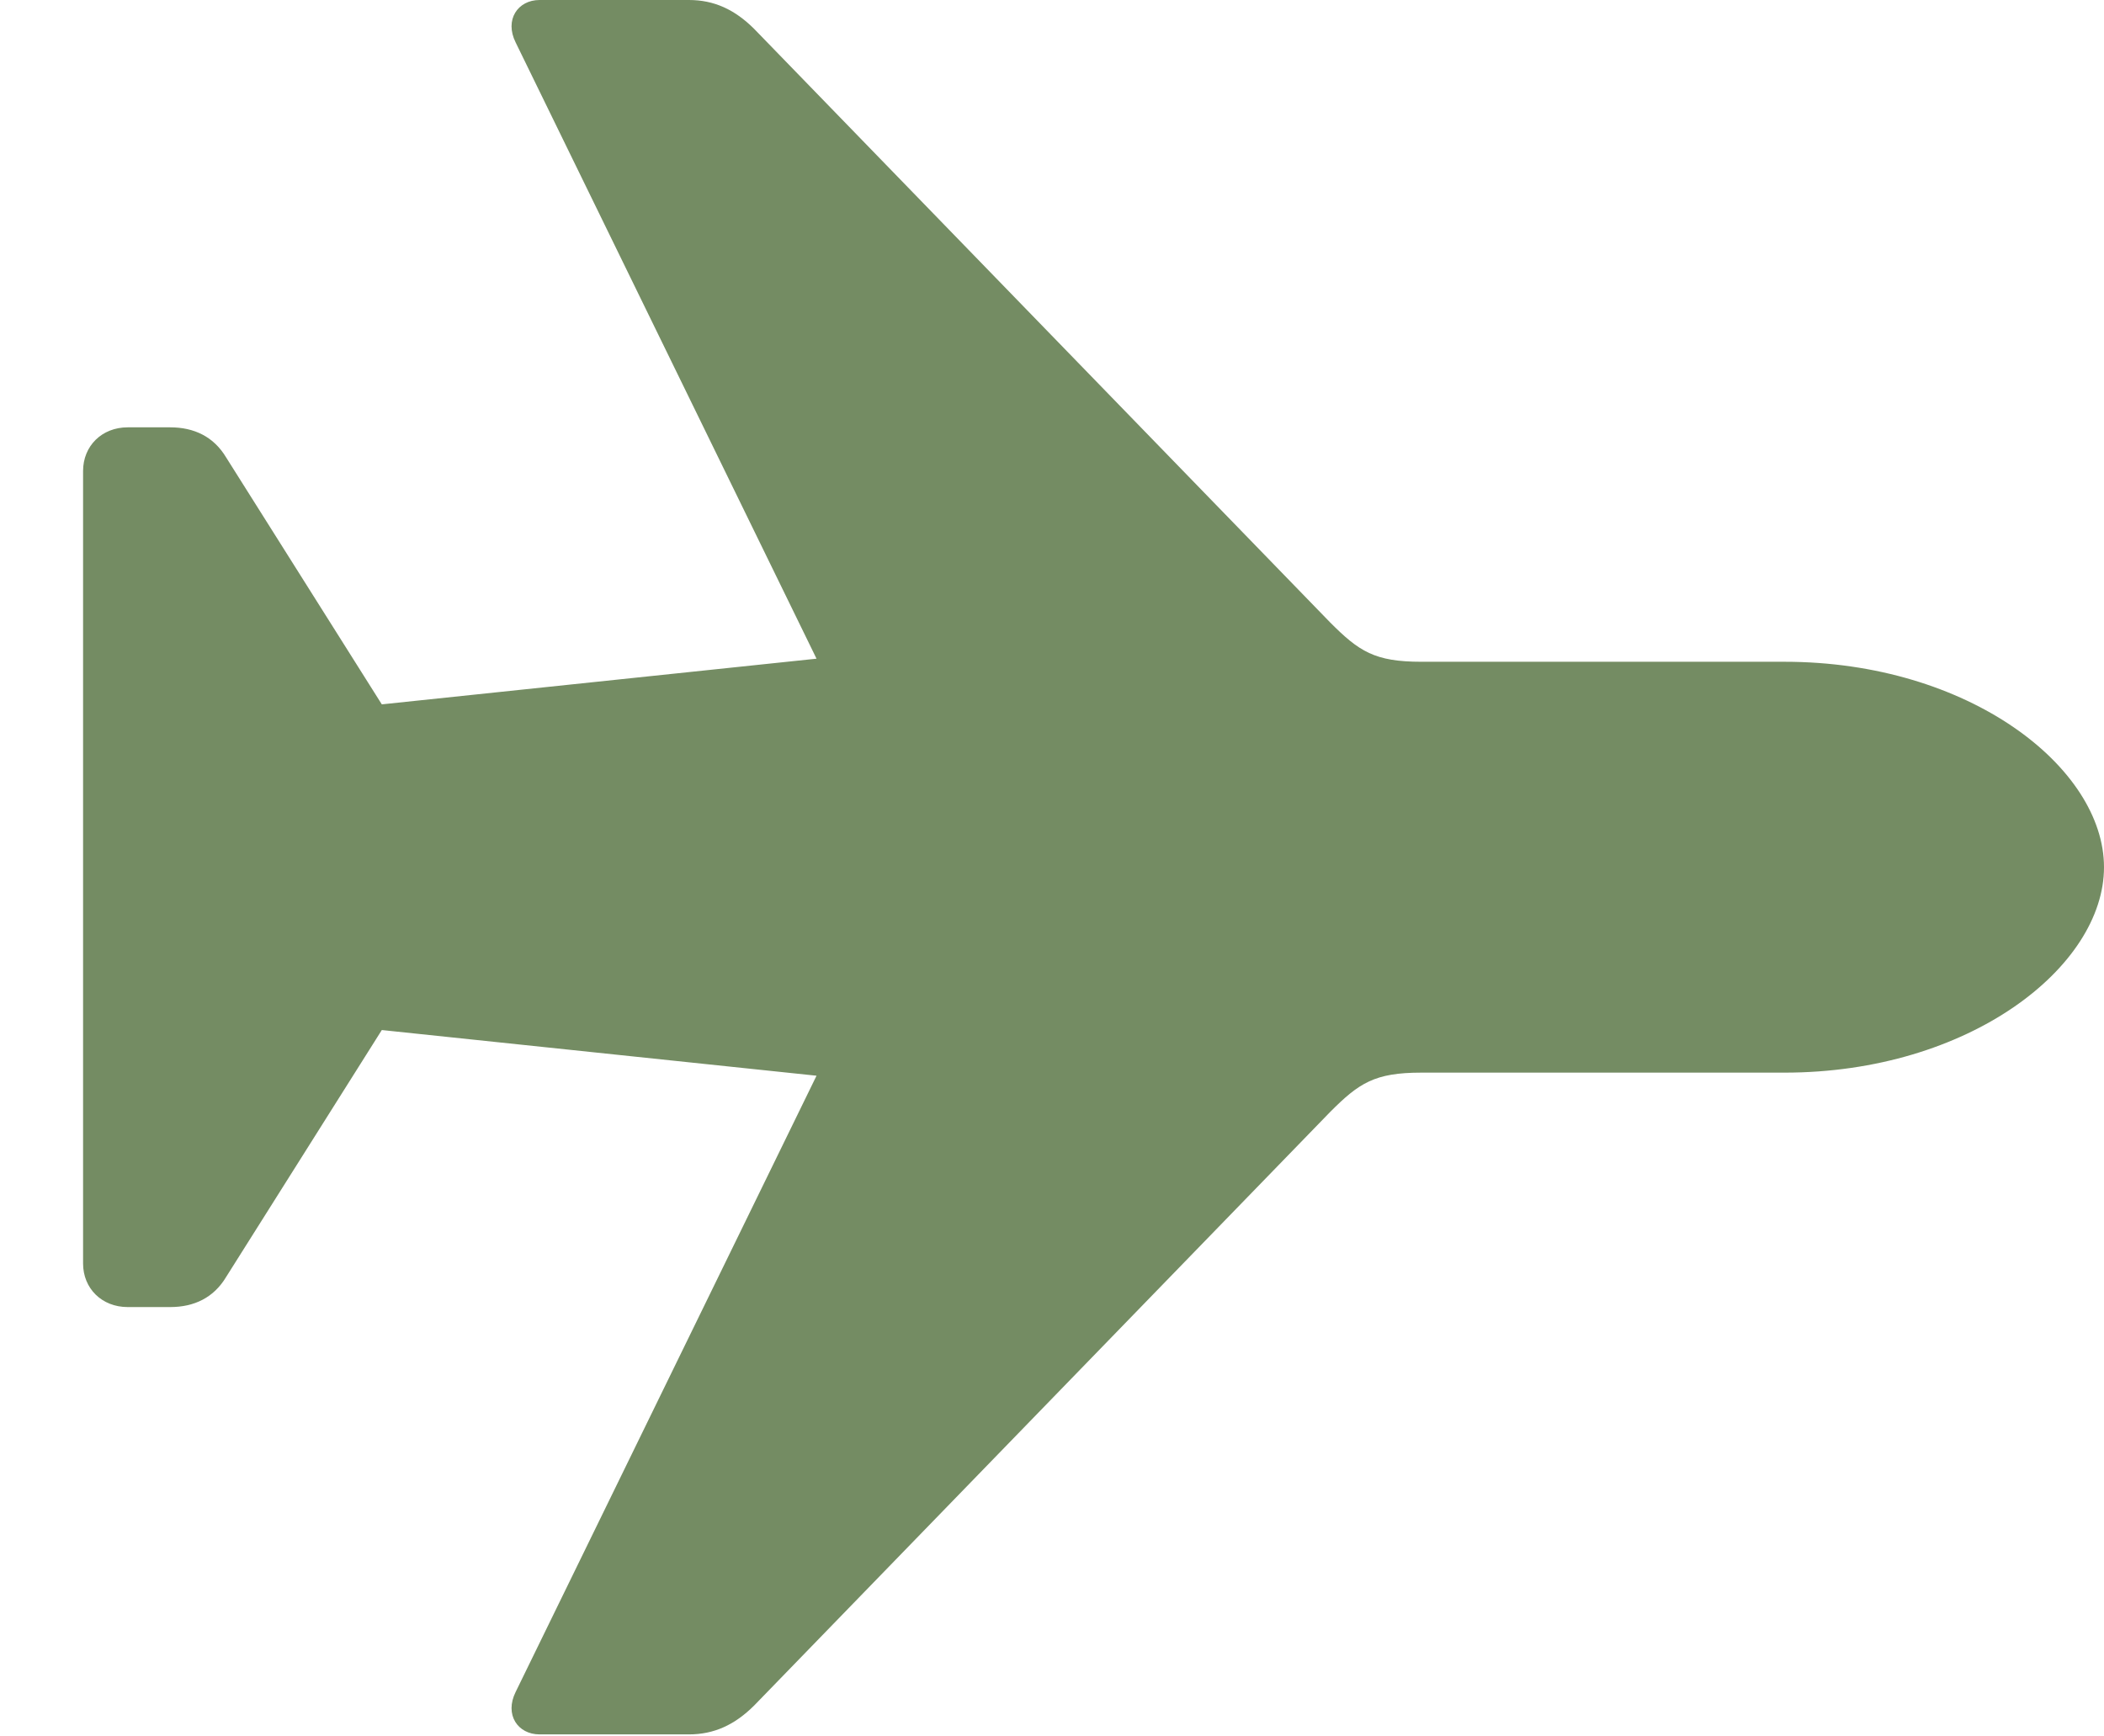
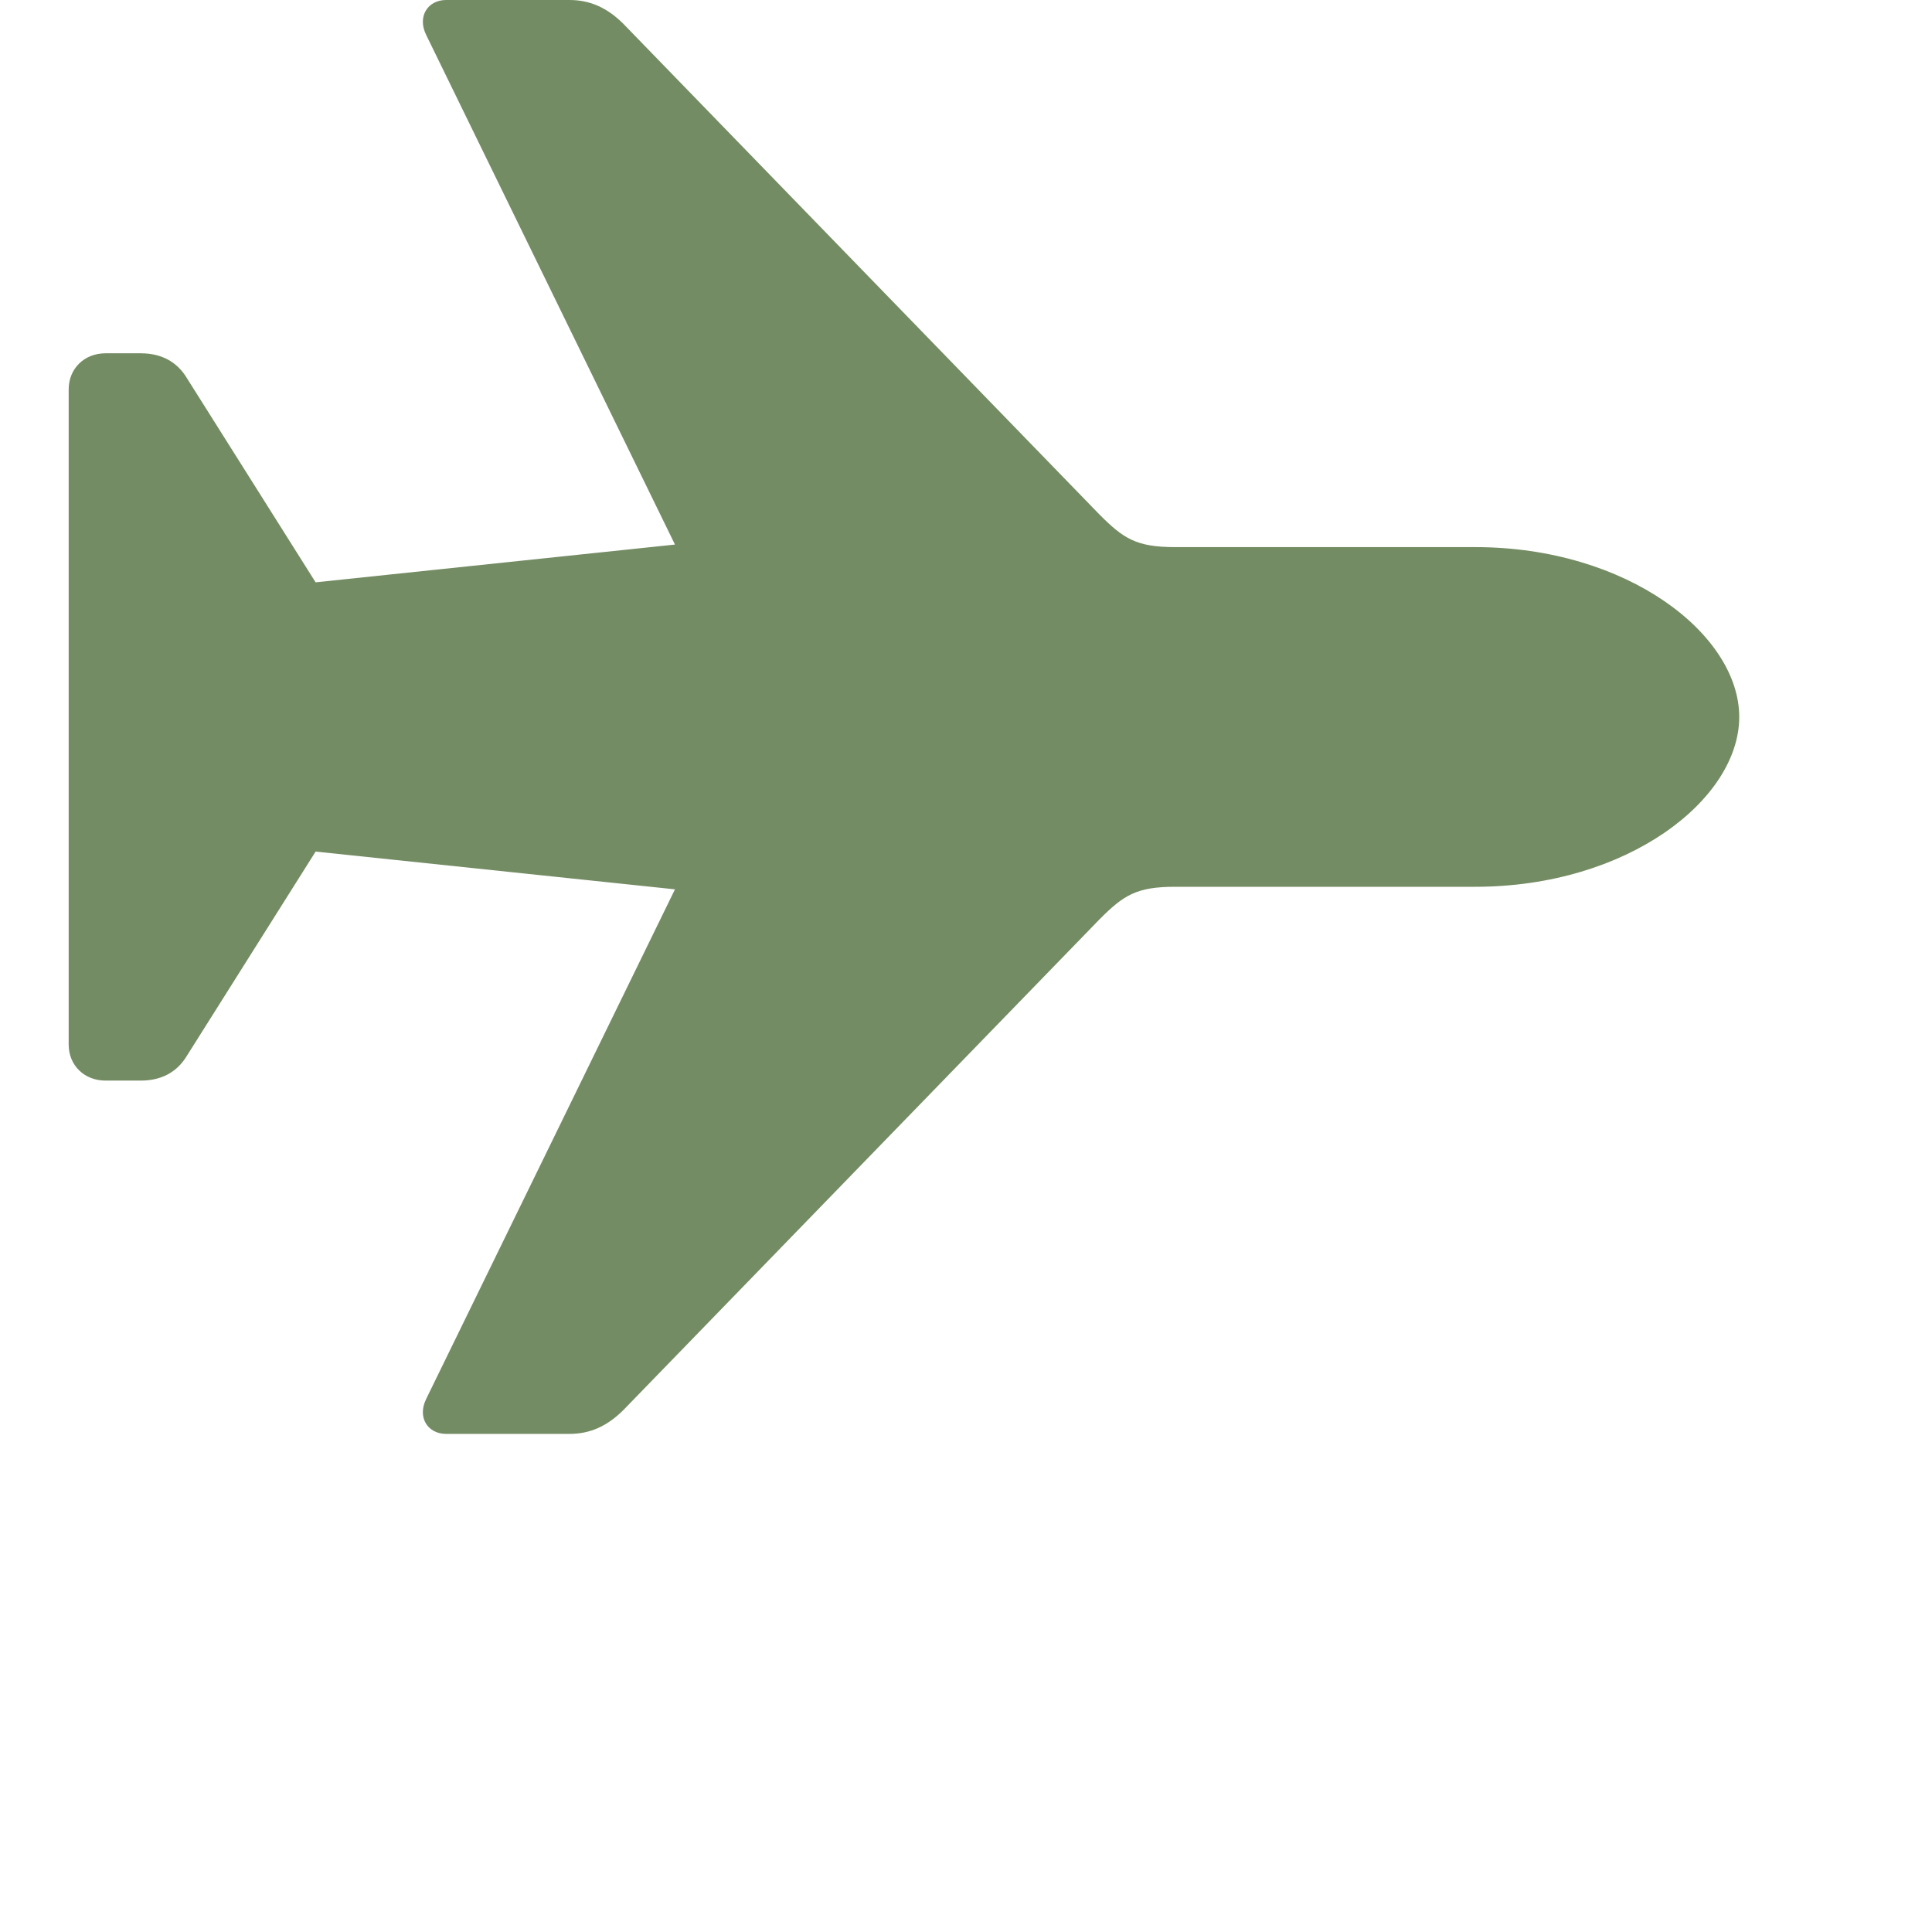
- <svg xmlns="http://www.w3.org/2000/svg" version="1.1" viewBox="0 0 19.805 16.338">
+ <svg xmlns="http://www.w3.org/2000/svg" version="1.1" viewBox="0 0 22 22">
  <g>
-     <rect height="16.338" opacity="0" width="19.805" x="0" y="0" />
+     <rect height="22" opacity="0" width="22" x="0" y="0" />
    <path d="M19.805 8.164C19.805 7.227 18.536 6.23 16.797 6.23L13.379 6.23C12.94 6.23 12.793 6.133 12.52 5.859L7.1 0.273C6.915 0.088 6.719 0 6.485 0L5.079 0C4.874 0 4.747 0.186 4.854 0.4L7.686 6.201L3.594 6.631L2.129 4.307C2.012 4.111 1.827 4.023 1.602 4.023L1.202 4.023C0.958 4.023 0.782 4.199 0.782 4.434L0.782 11.895C0.782 12.129 0.958 12.305 1.202 12.305L1.602 12.305C1.827 12.305 2.012 12.217 2.129 12.021L3.594 9.697L7.686 10.127L4.854 15.928C4.747 16.143 4.874 16.328 5.079 16.328L6.485 16.328C6.719 16.328 6.915 16.24 7.1 16.055L12.52 10.469C12.793 10.195 12.94 10.098 13.379 10.098L16.797 10.098C18.536 10.098 19.805 9.102 19.805 8.164Z" fill="#748c63" />
  </g>
</svg>
